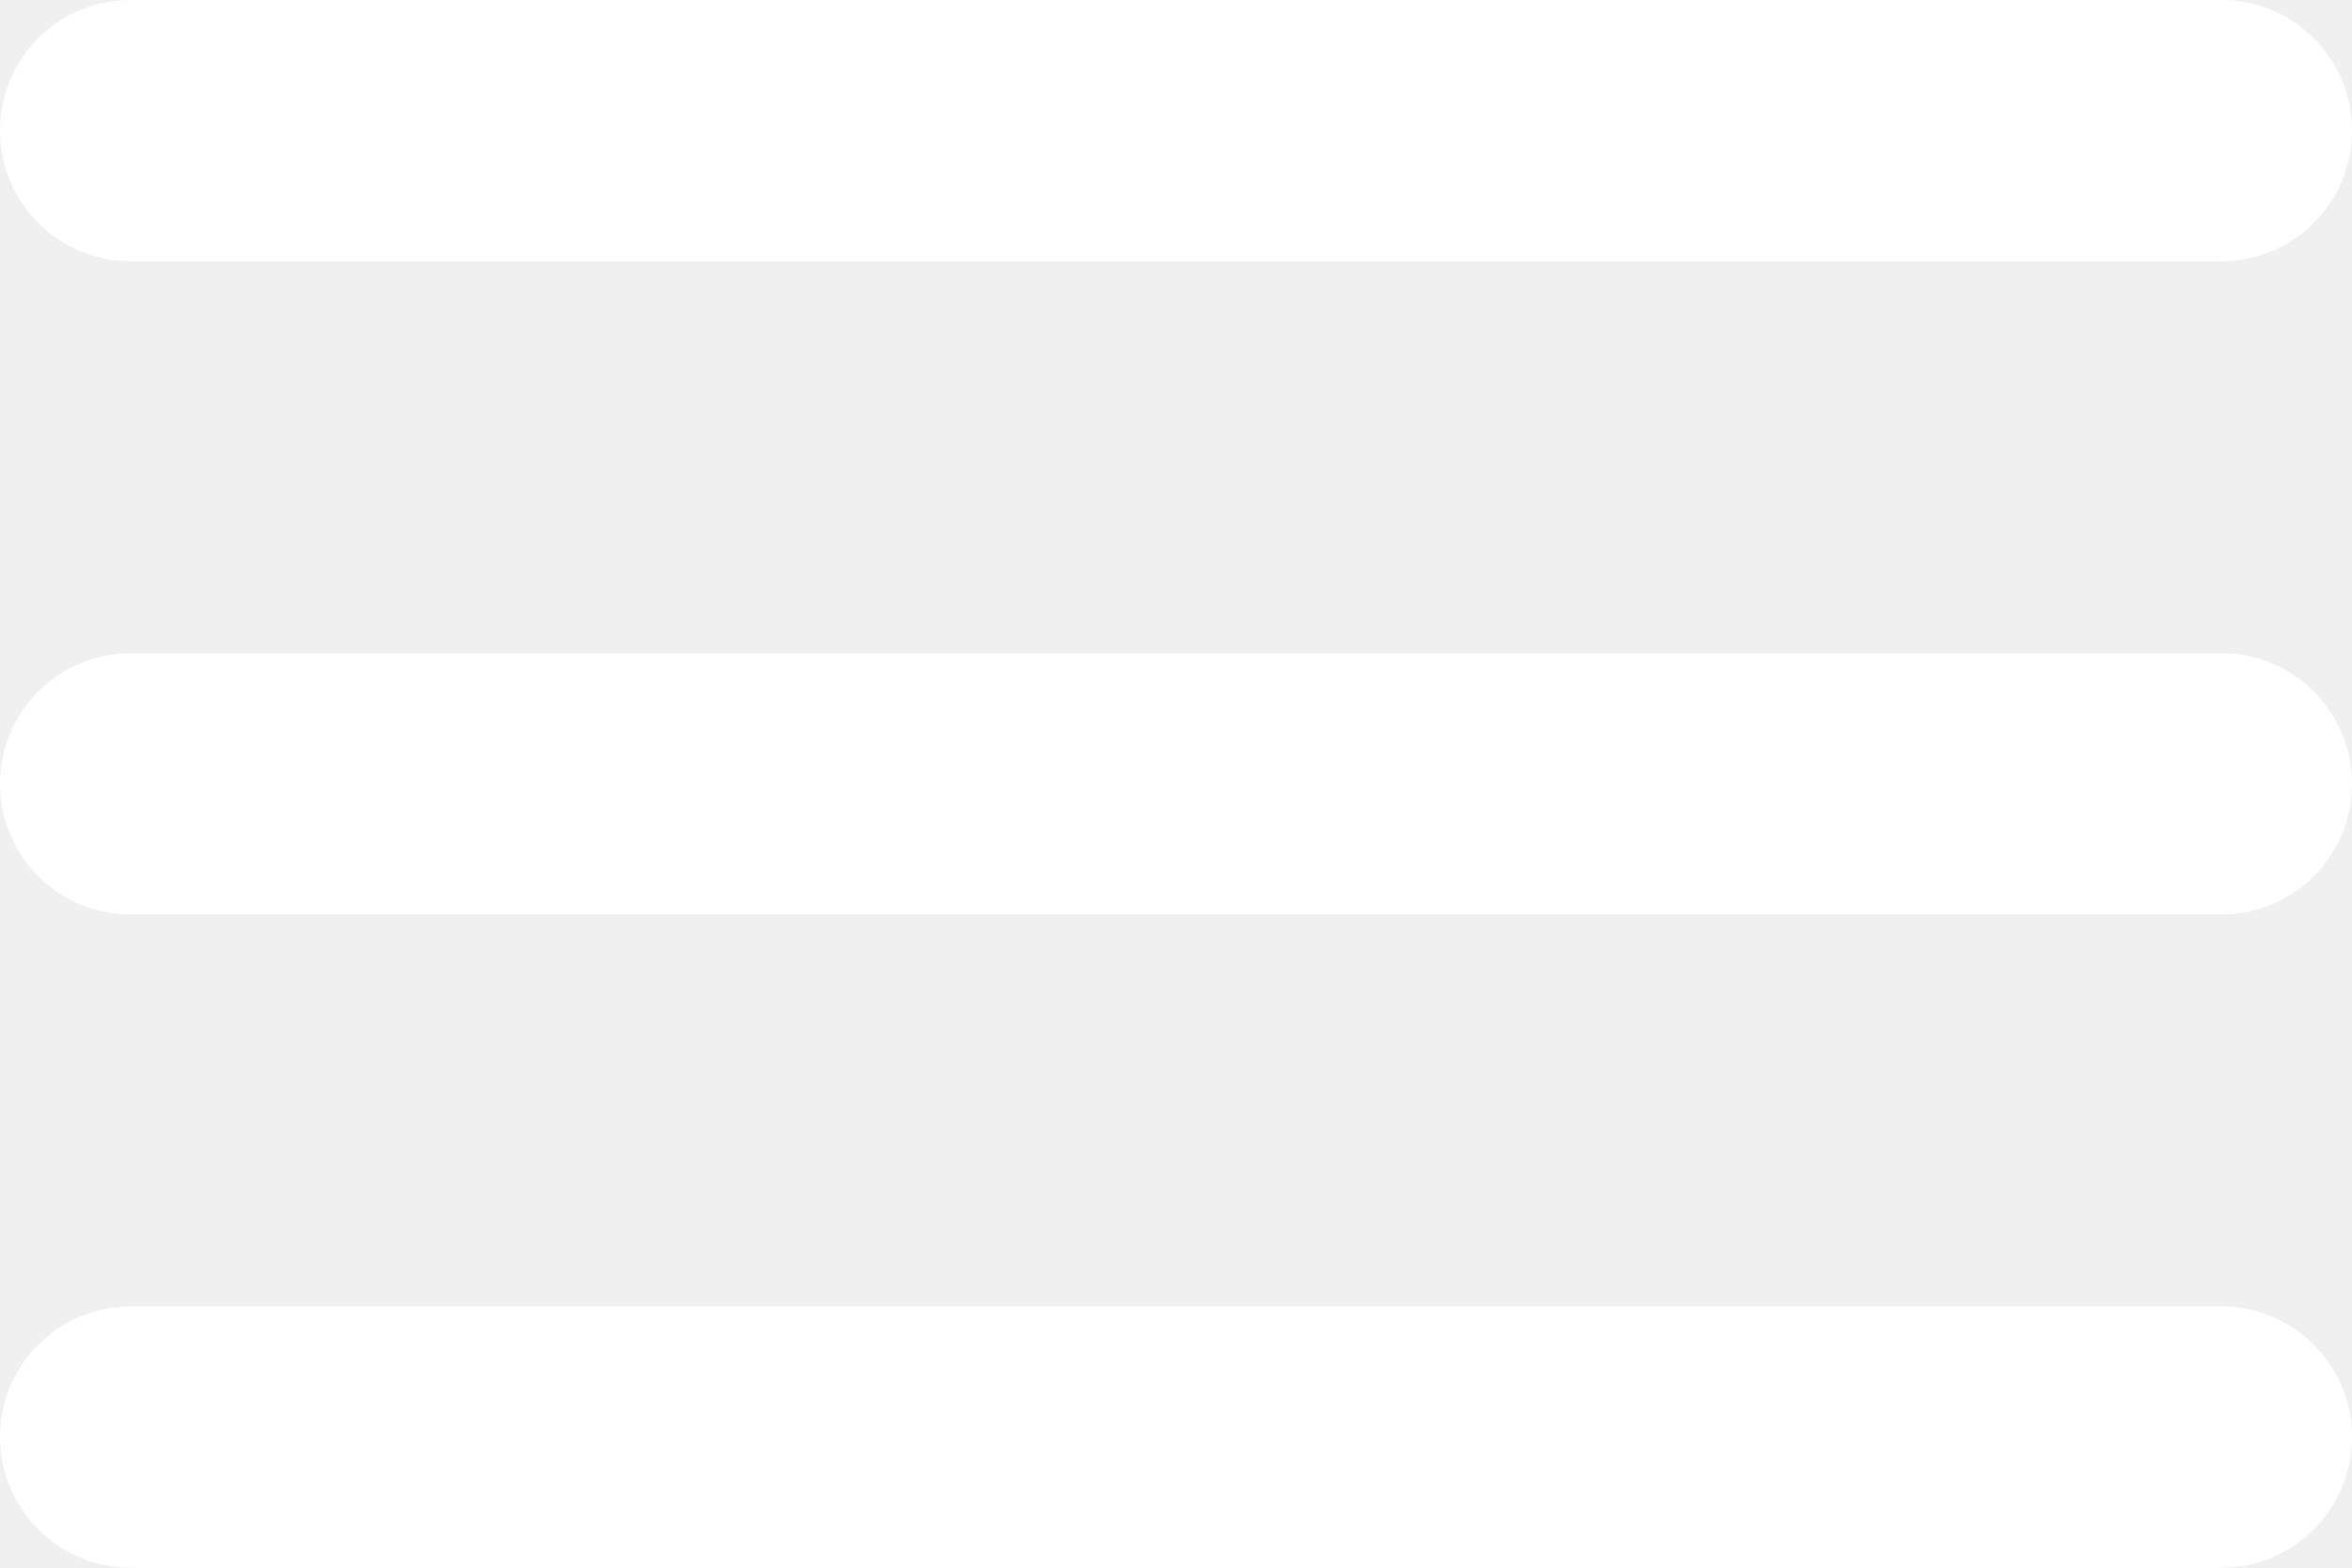
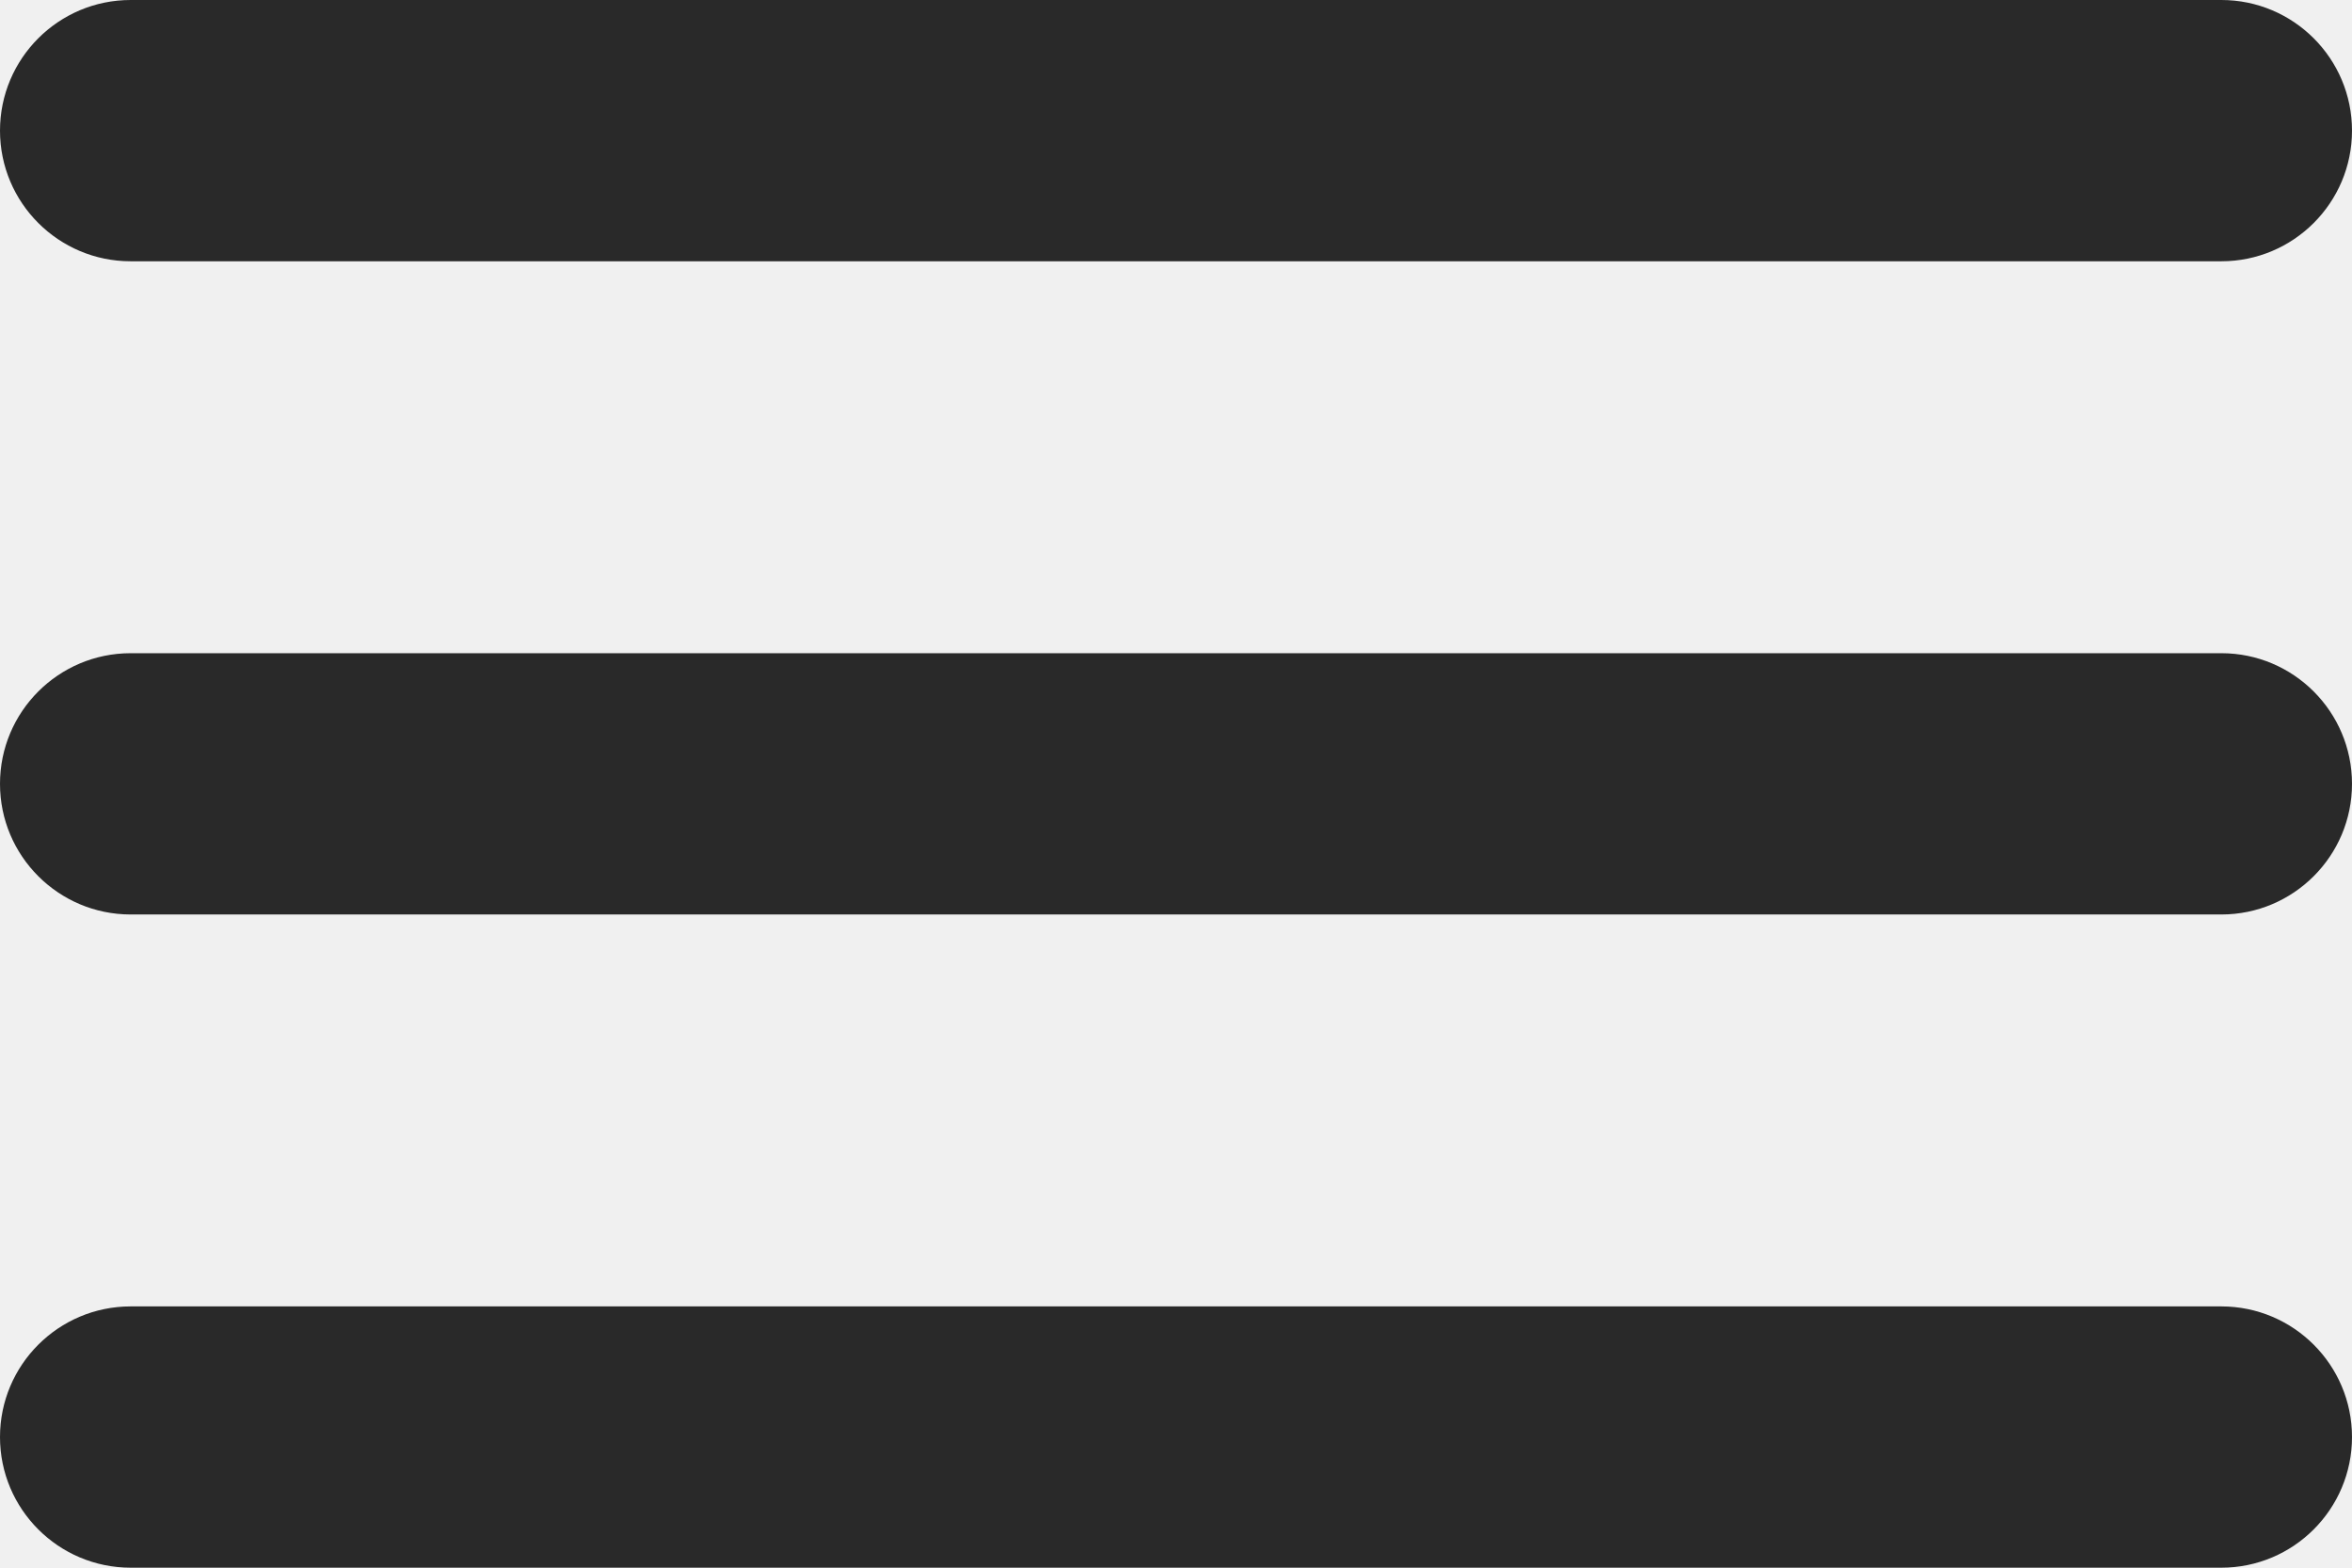
<svg xmlns="http://www.w3.org/2000/svg" width="18" height="12" viewBox="0 0 18 12" fill="none">
-   <path d="M0 11C0 11.552 0.448 12 1 12H17C17.552 12 18 11.552 18 11C18 10.448 17.552 10 17 10H1C0.448 10 0 10.448 0 11ZM0 6C0 6.552 0.448 7 1 7H17C17.552 7 18 6.552 18 6C18 5.448 17.552 5 17 5H1C0.448 5 0 5.448 0 6ZM1 0C0.448 0 0 0.448 0 1C0 1.552 0.448 2 1 2H17C17.552 2 18 1.552 18 1C18 0.448 17.552 0 17 0H1Z" fill="white" />
+   <path d="M0 11C0 11.552 0.448 12 1 12H17C17.552 12 18 11.552 18 11C18 10.448 17.552 10 17 10H1C0.448 10 0 10.448 0 11ZM0 6C0 6.552 0.448 7 1 7H17C17.552 7 18 6.552 18 6C18 5.448 17.552 5 17 5H1C0.448 5 0 5.448 0 6ZM1 0C0.448 0 0 0.448 0 1C0 1.552 0.448 2 1 2H17C17.552 2 18 1.552 18 1C18 0.448 17.552 0 17 0H1Z" fill="#292929" />
</svg>
